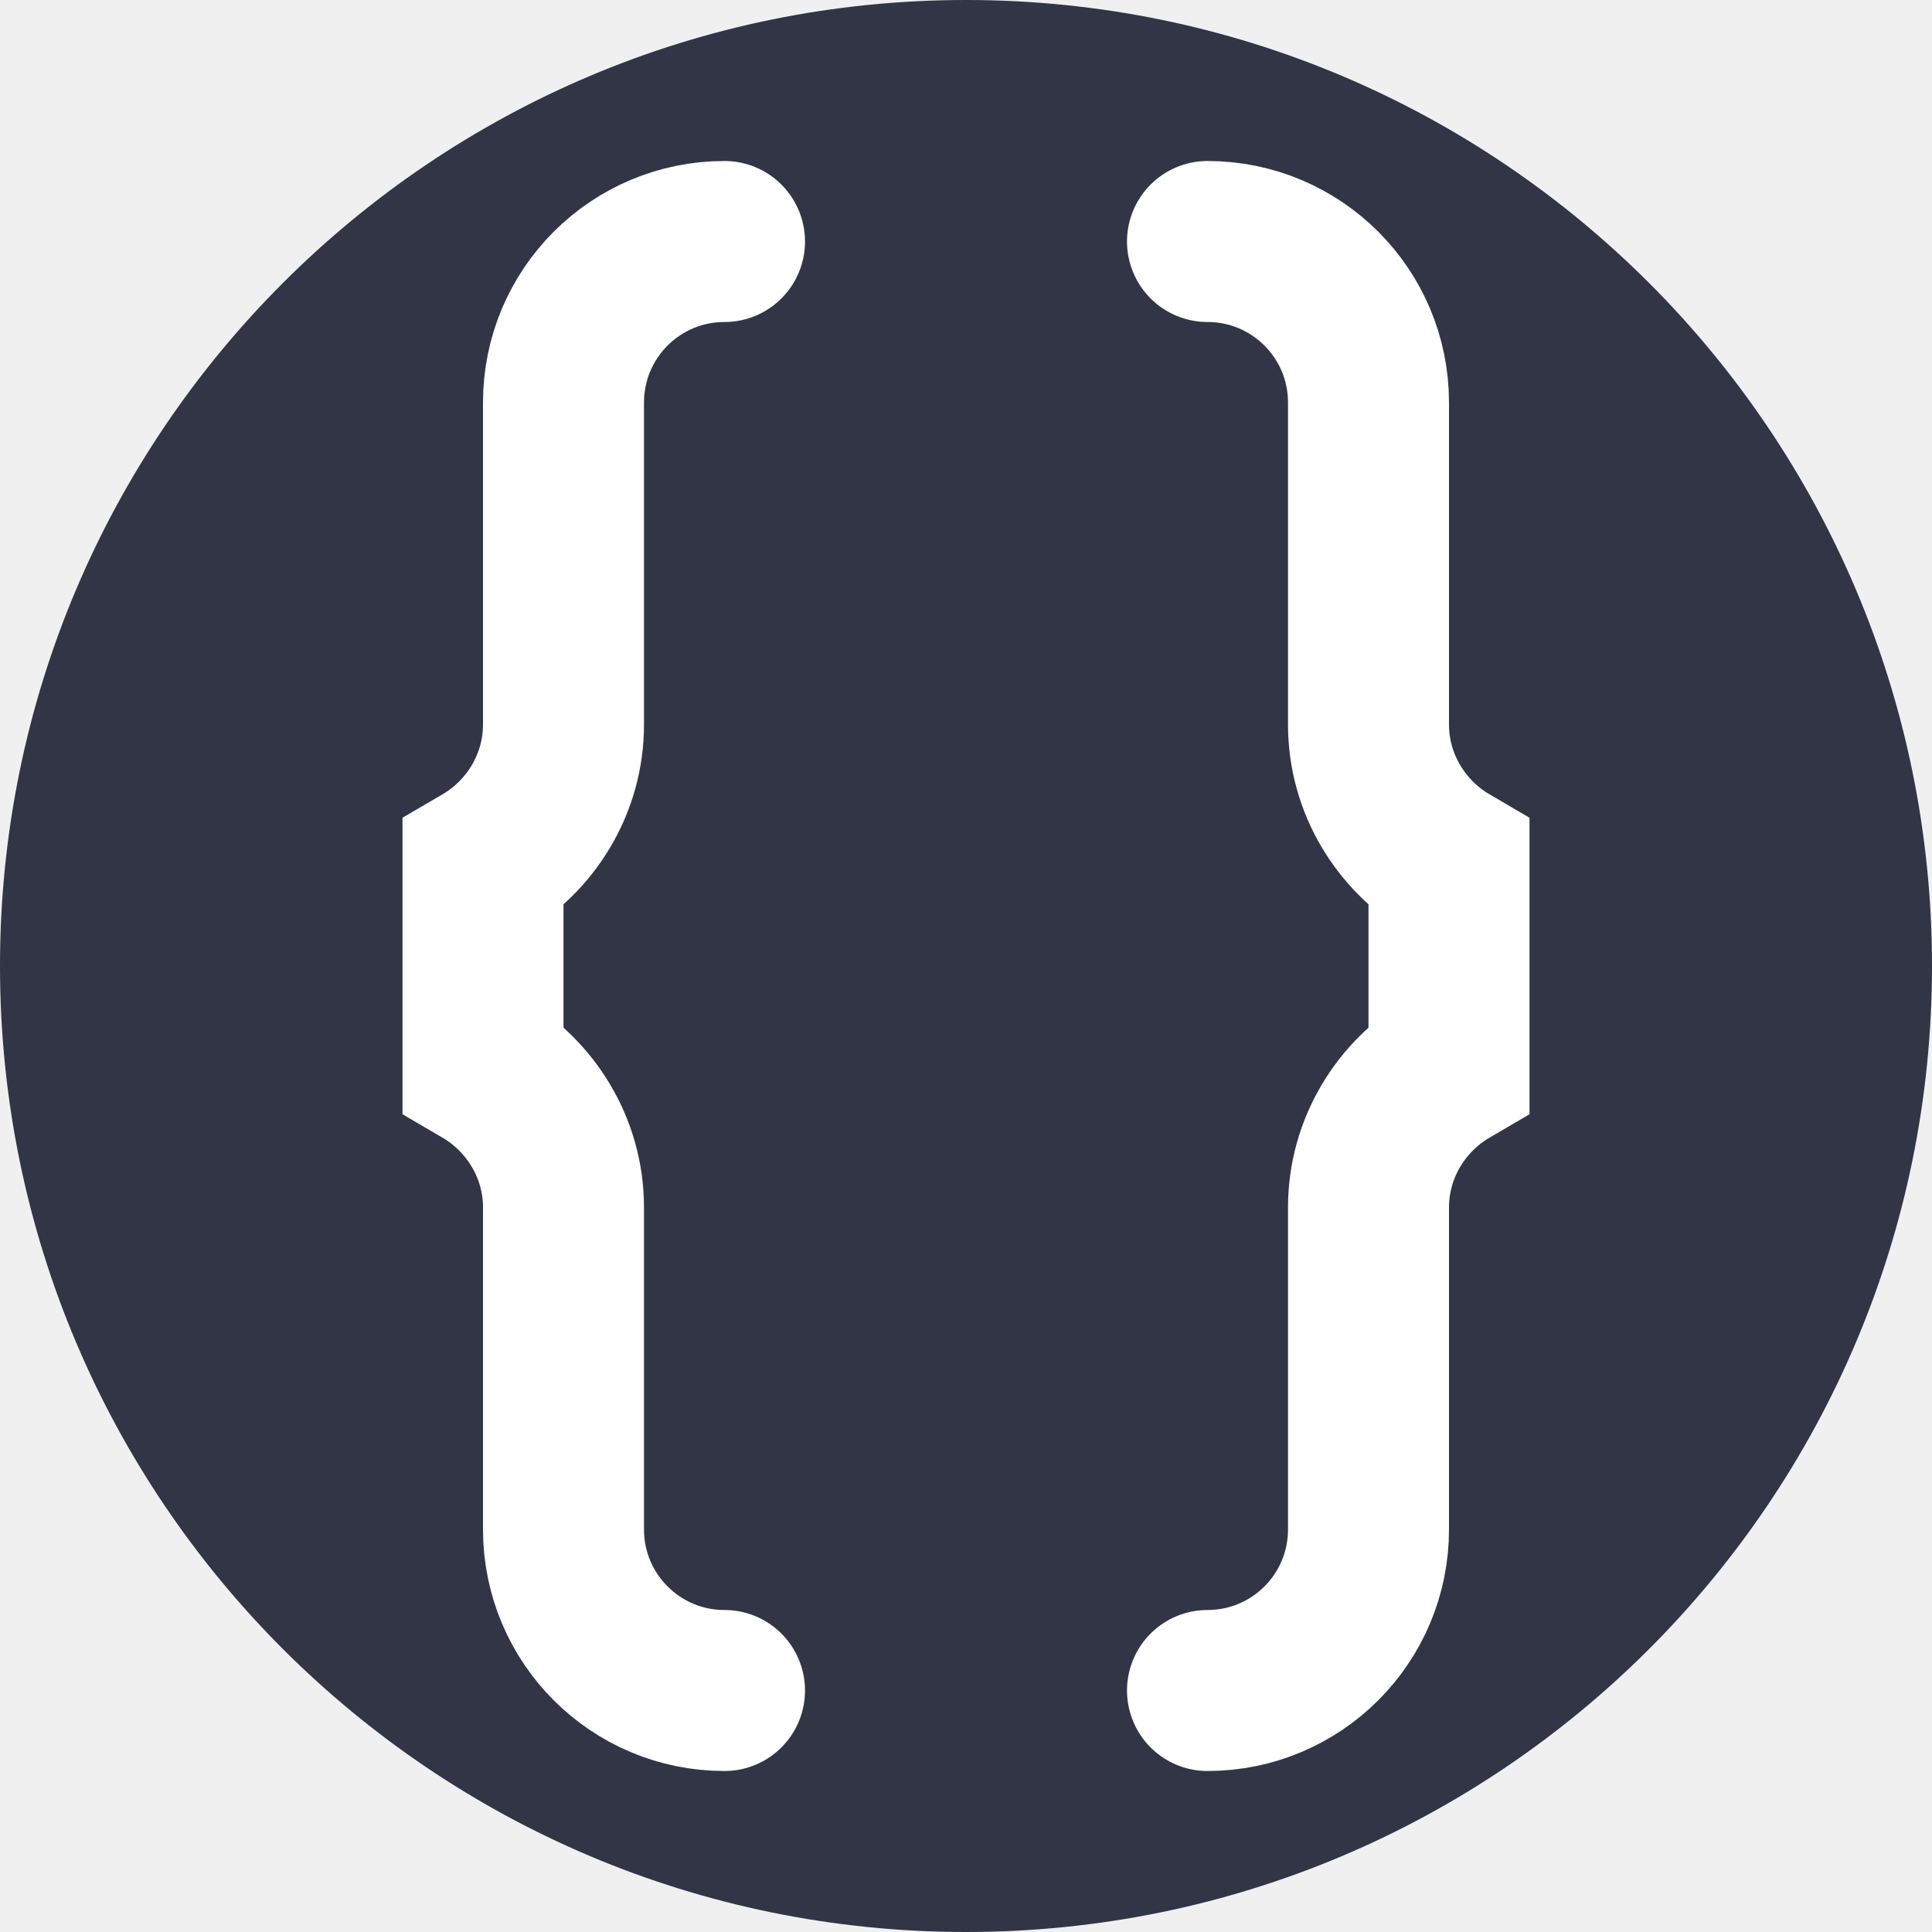
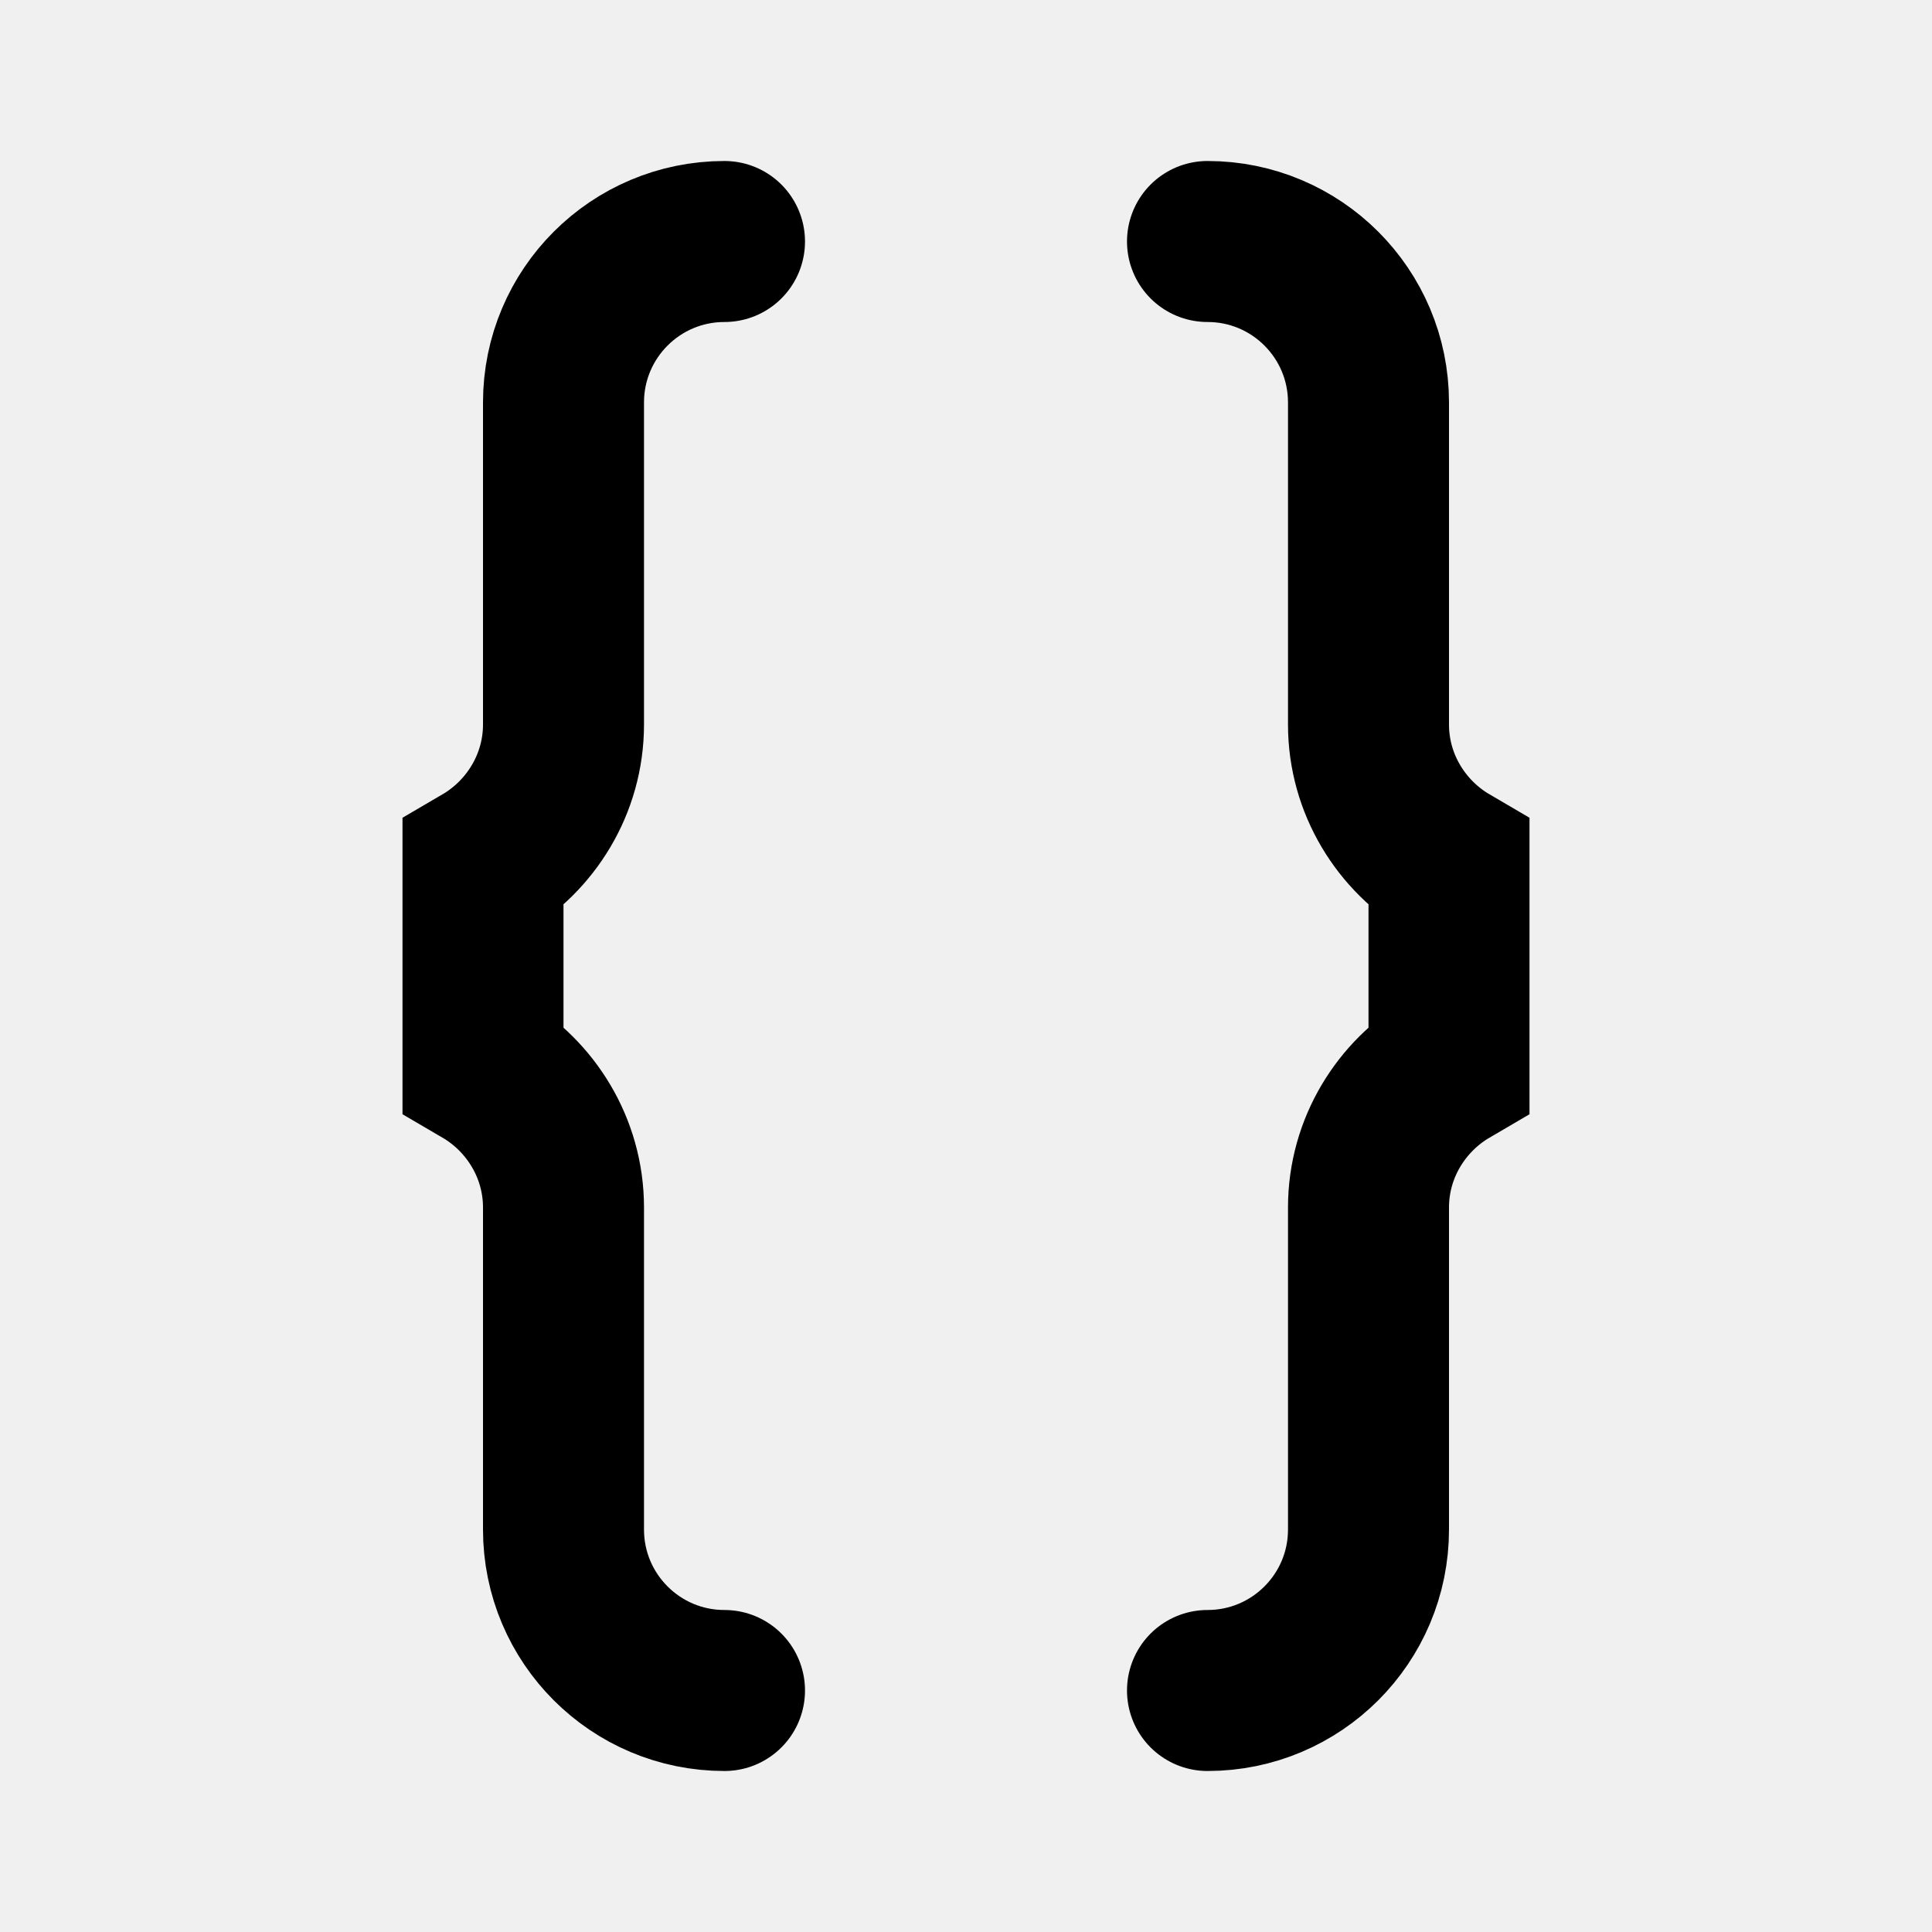
<svg xmlns="http://www.w3.org/2000/svg" width="24" height="24" viewBox="0 0 24 24" fill="none">
-   <circle cx="12" cy="12" r="12" fill="#323546" />
-   <path d="M7 3C5.895 3 5 3.895 5 5V9C5 9.741 4.59 10.387 4 10.732V13.268C4.59 13.613 5 14.259 5 15V19C5 20.105 5.895 21 7 21" stroke="#fff" stroke-width="2" stroke-linecap="round" transform="translate(2 0)" />
-   <path d="M17 3C18.105 3 19 3.895 19 5V9C19 9.741 19.41 10.387 20 10.732V13.268C19.41 13.613 19 14.259 19 15V19C19 20.105 18.105 21 17 21" stroke="#fff" stroke-width="2" stroke-linecap="round" transform="translate(-2 0)" />
+   <path d="M7 3C5.895 3 5 3.895 5 5V9C5 9.741 4.59 10.387 4 10.732V13.268C4.59 13.613 5 14.259 5 15V19C5 20.105 5.895 21 7 21" stroke="currentColor" stroke-width="2" stroke-linecap="round" transform="translate(2 0)" />
+   <path d="M17 3C18.105 3 19 3.895 19 5V9C19 9.741 19.41 10.387 20 10.732V13.268C19.41 13.613 19 14.259 19 15V19C19 20.105 18.105 21 17 21" stroke="currentColor" stroke-width="2" stroke-linecap="round" transform="translate(-2 0)" />
</svg>
